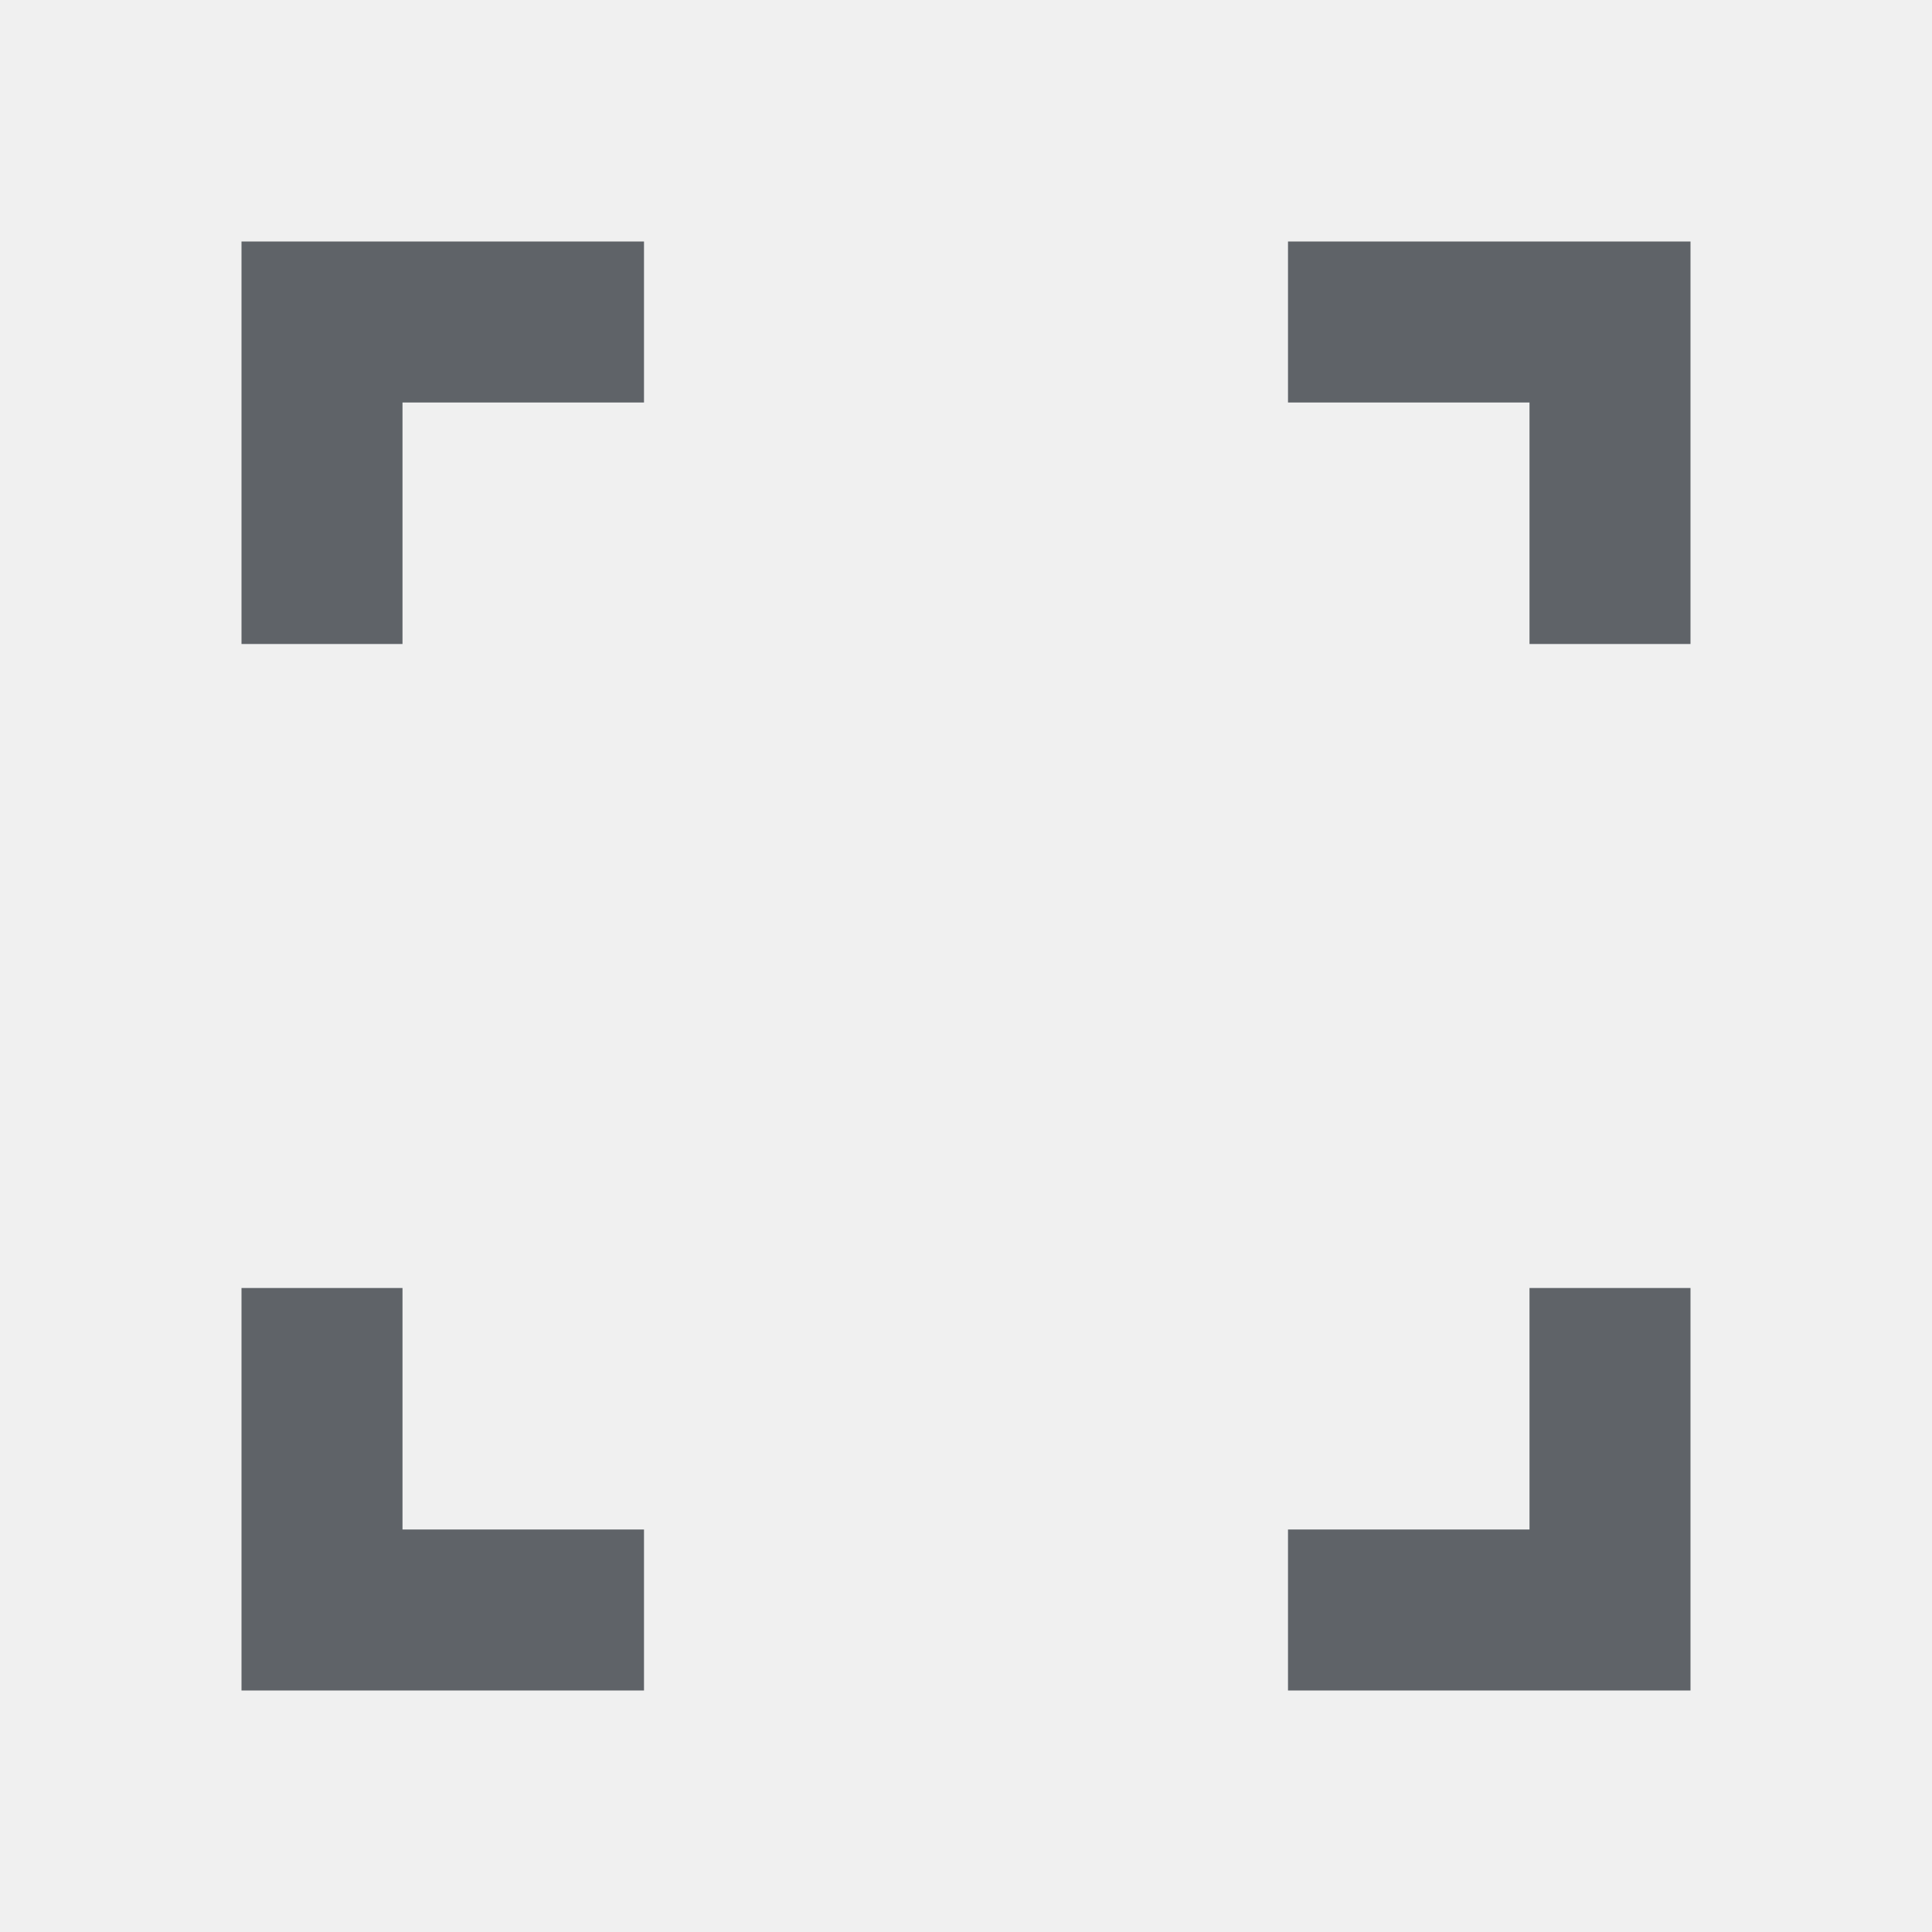
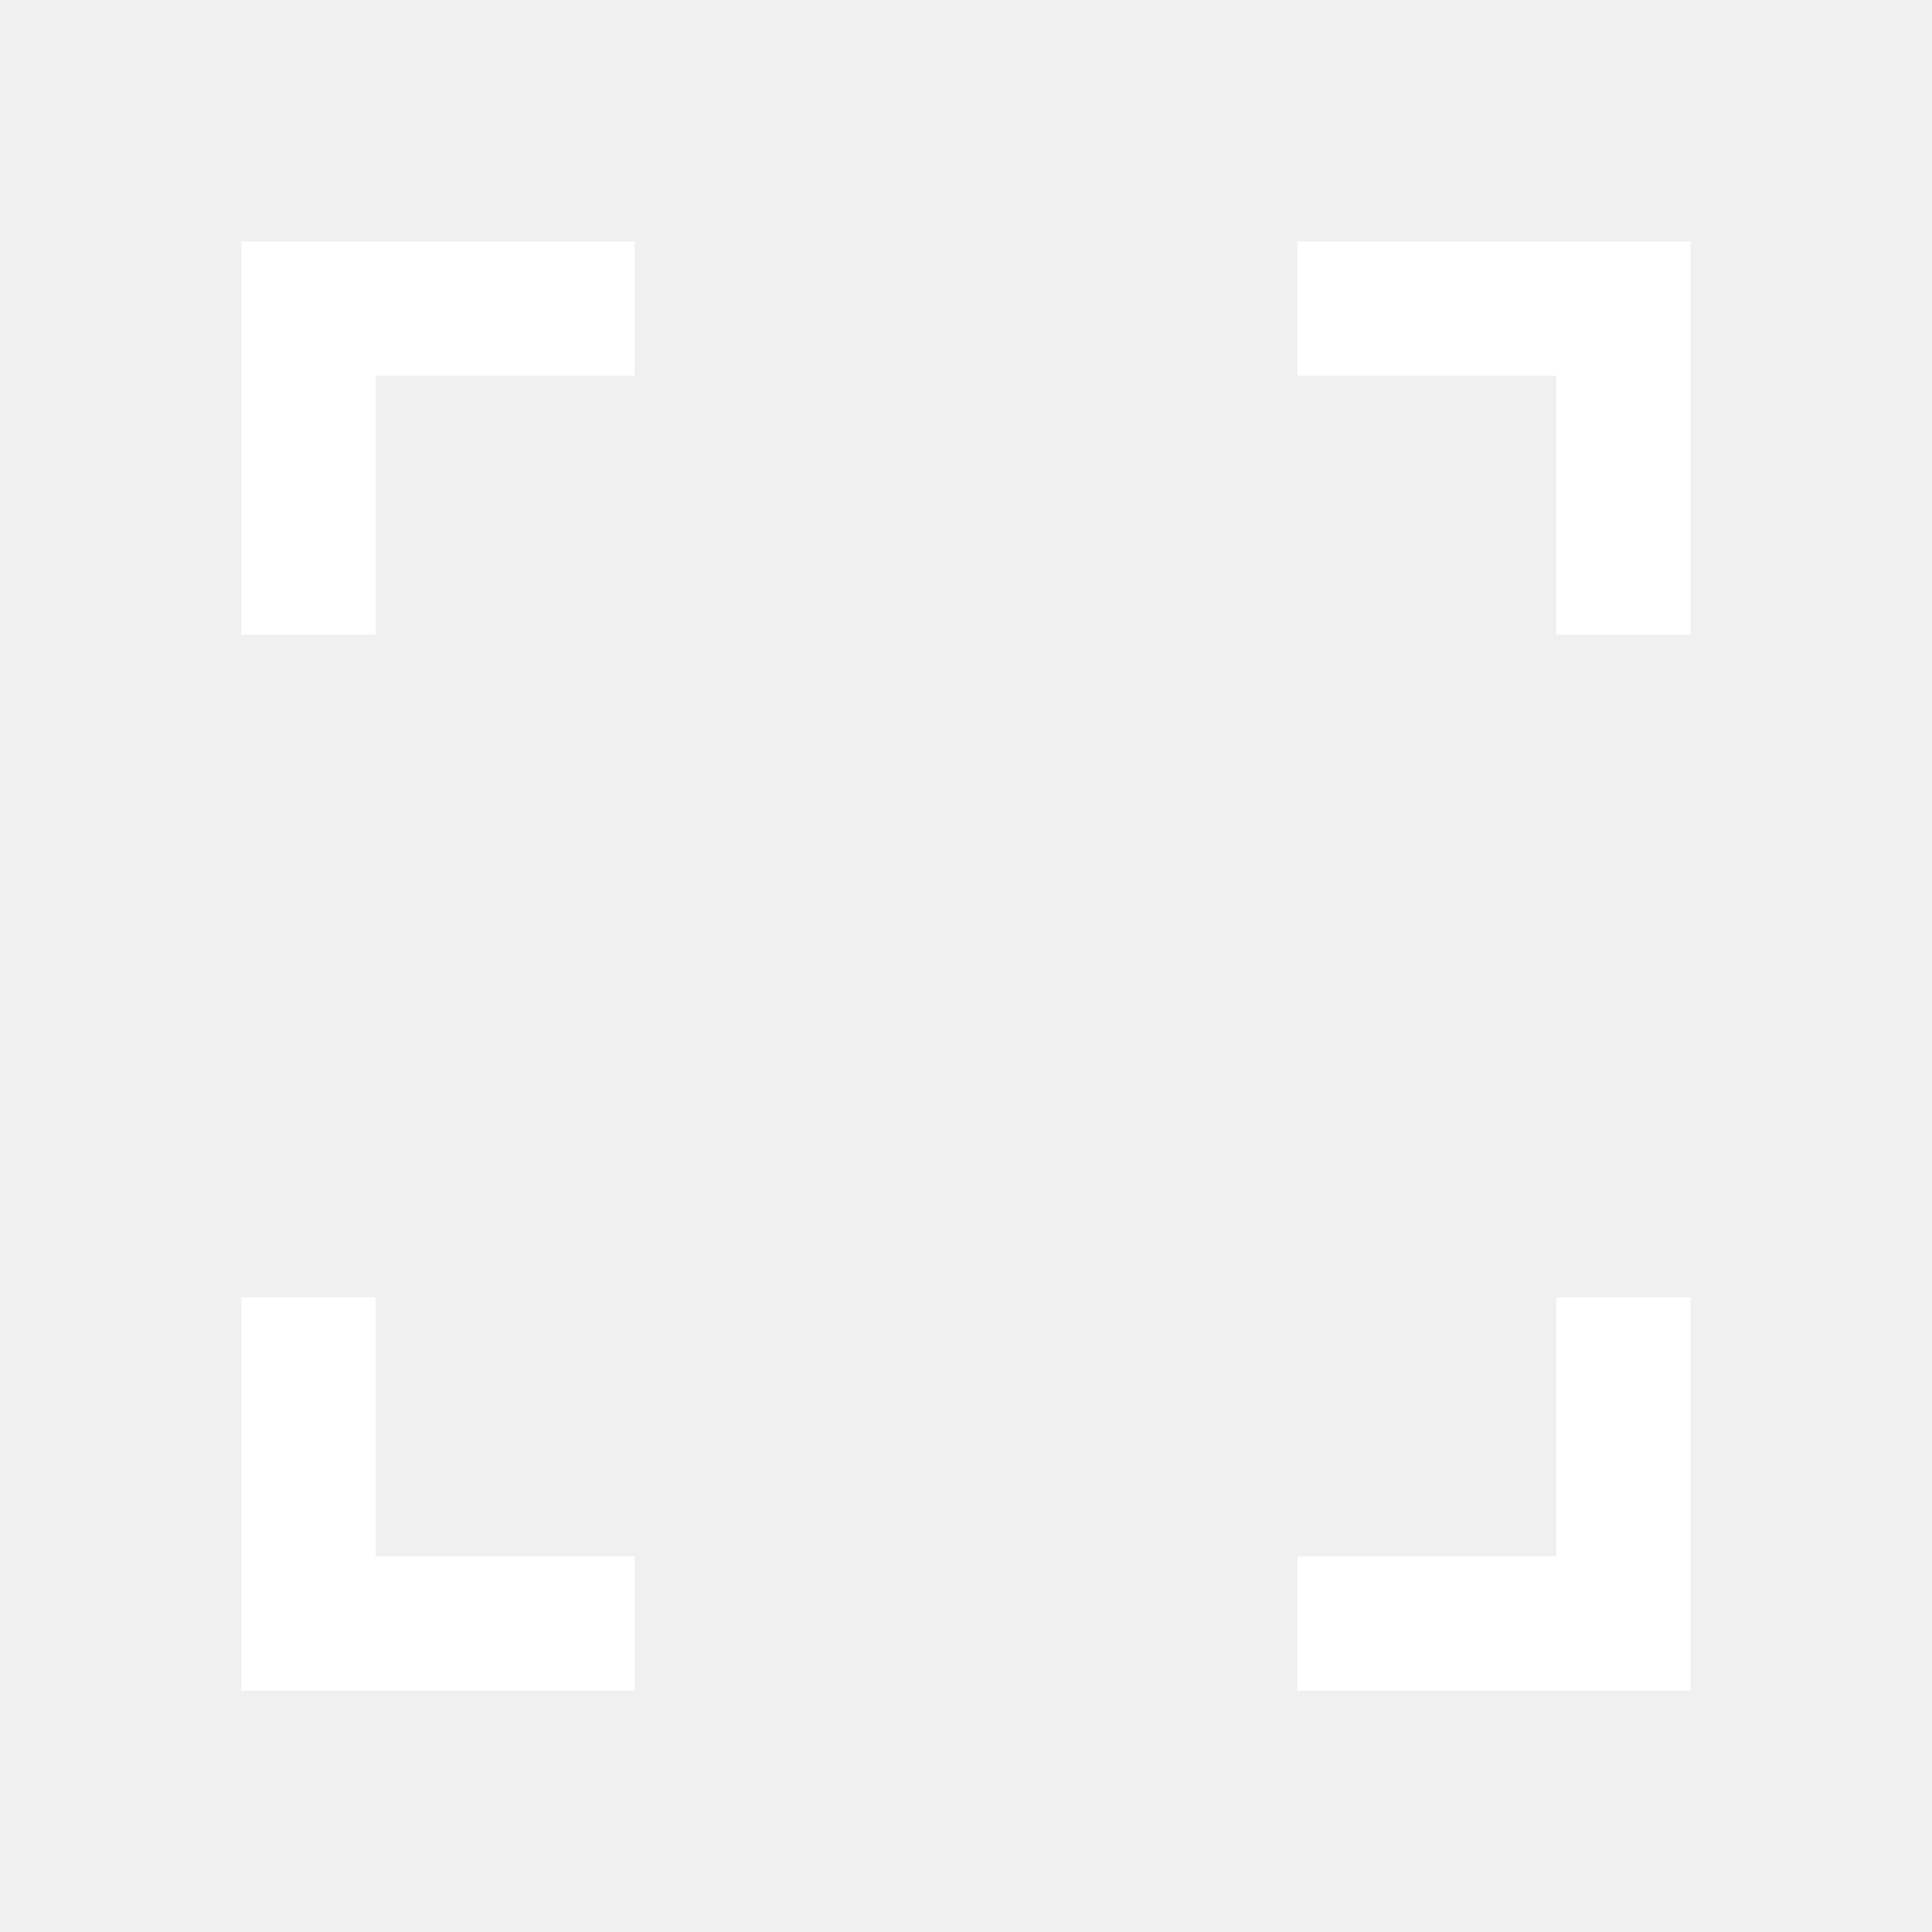
- <svg xmlns="http://www.w3.org/2000/svg" height="24px" viewBox="0 -960 960 960" width="24px" fill="#5f6368">
-   <path d="M120-120v-200h80v120h120v80H120Zm520 0v-80h120v-120h80v200H640ZM120-640v-200h200v80H200v120h-80Zm640 0v-120H640v-80h200v200h-80Z" />
+ <svg xmlns="http://www.w3.org/2000/svg" height="40px" viewBox="0 -960 960 960" width="40px" fill="#ffffff">
+   <path d="M120-120v-195.33h66.67v128.66h128.66V-120H120Zm524.67 0v-66.67h128.66v-128.66H840V-120H644.67ZM120-644.67V-840h195.33v66.67H186.67v128.66H120Zm653.33 0v-128.66H644.67V-840H840v195.33h-66.67Z" />
</svg>
